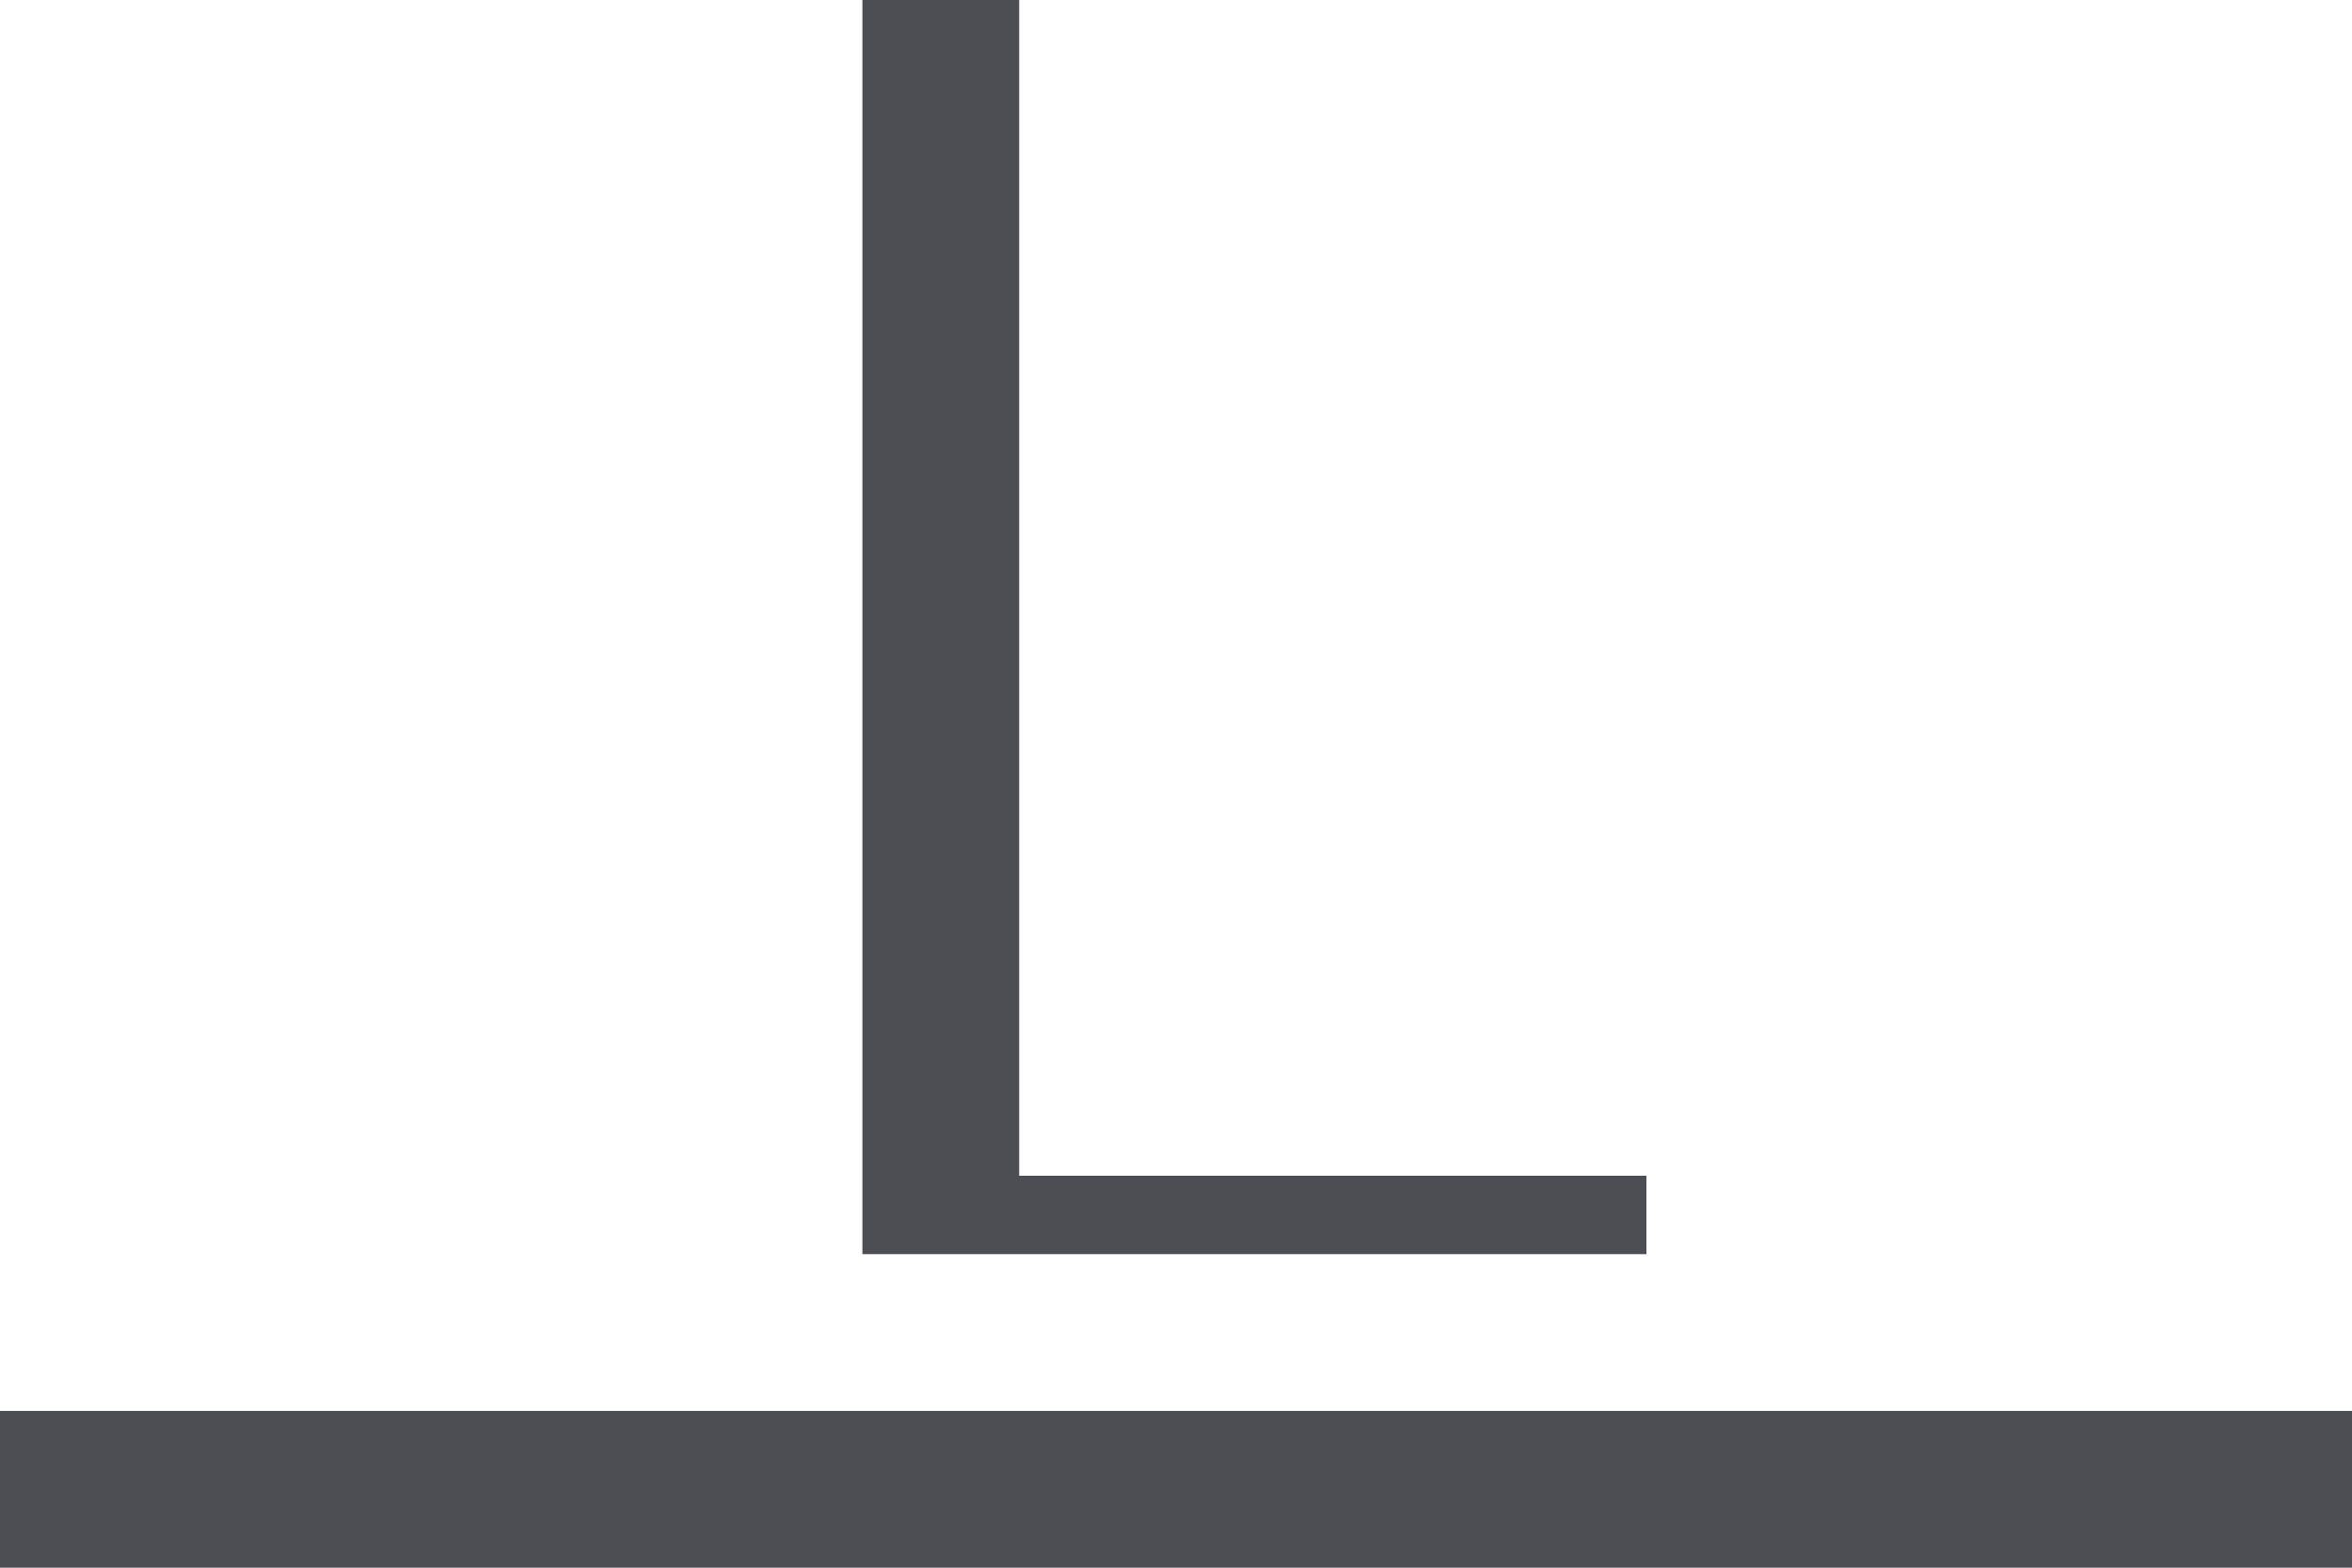
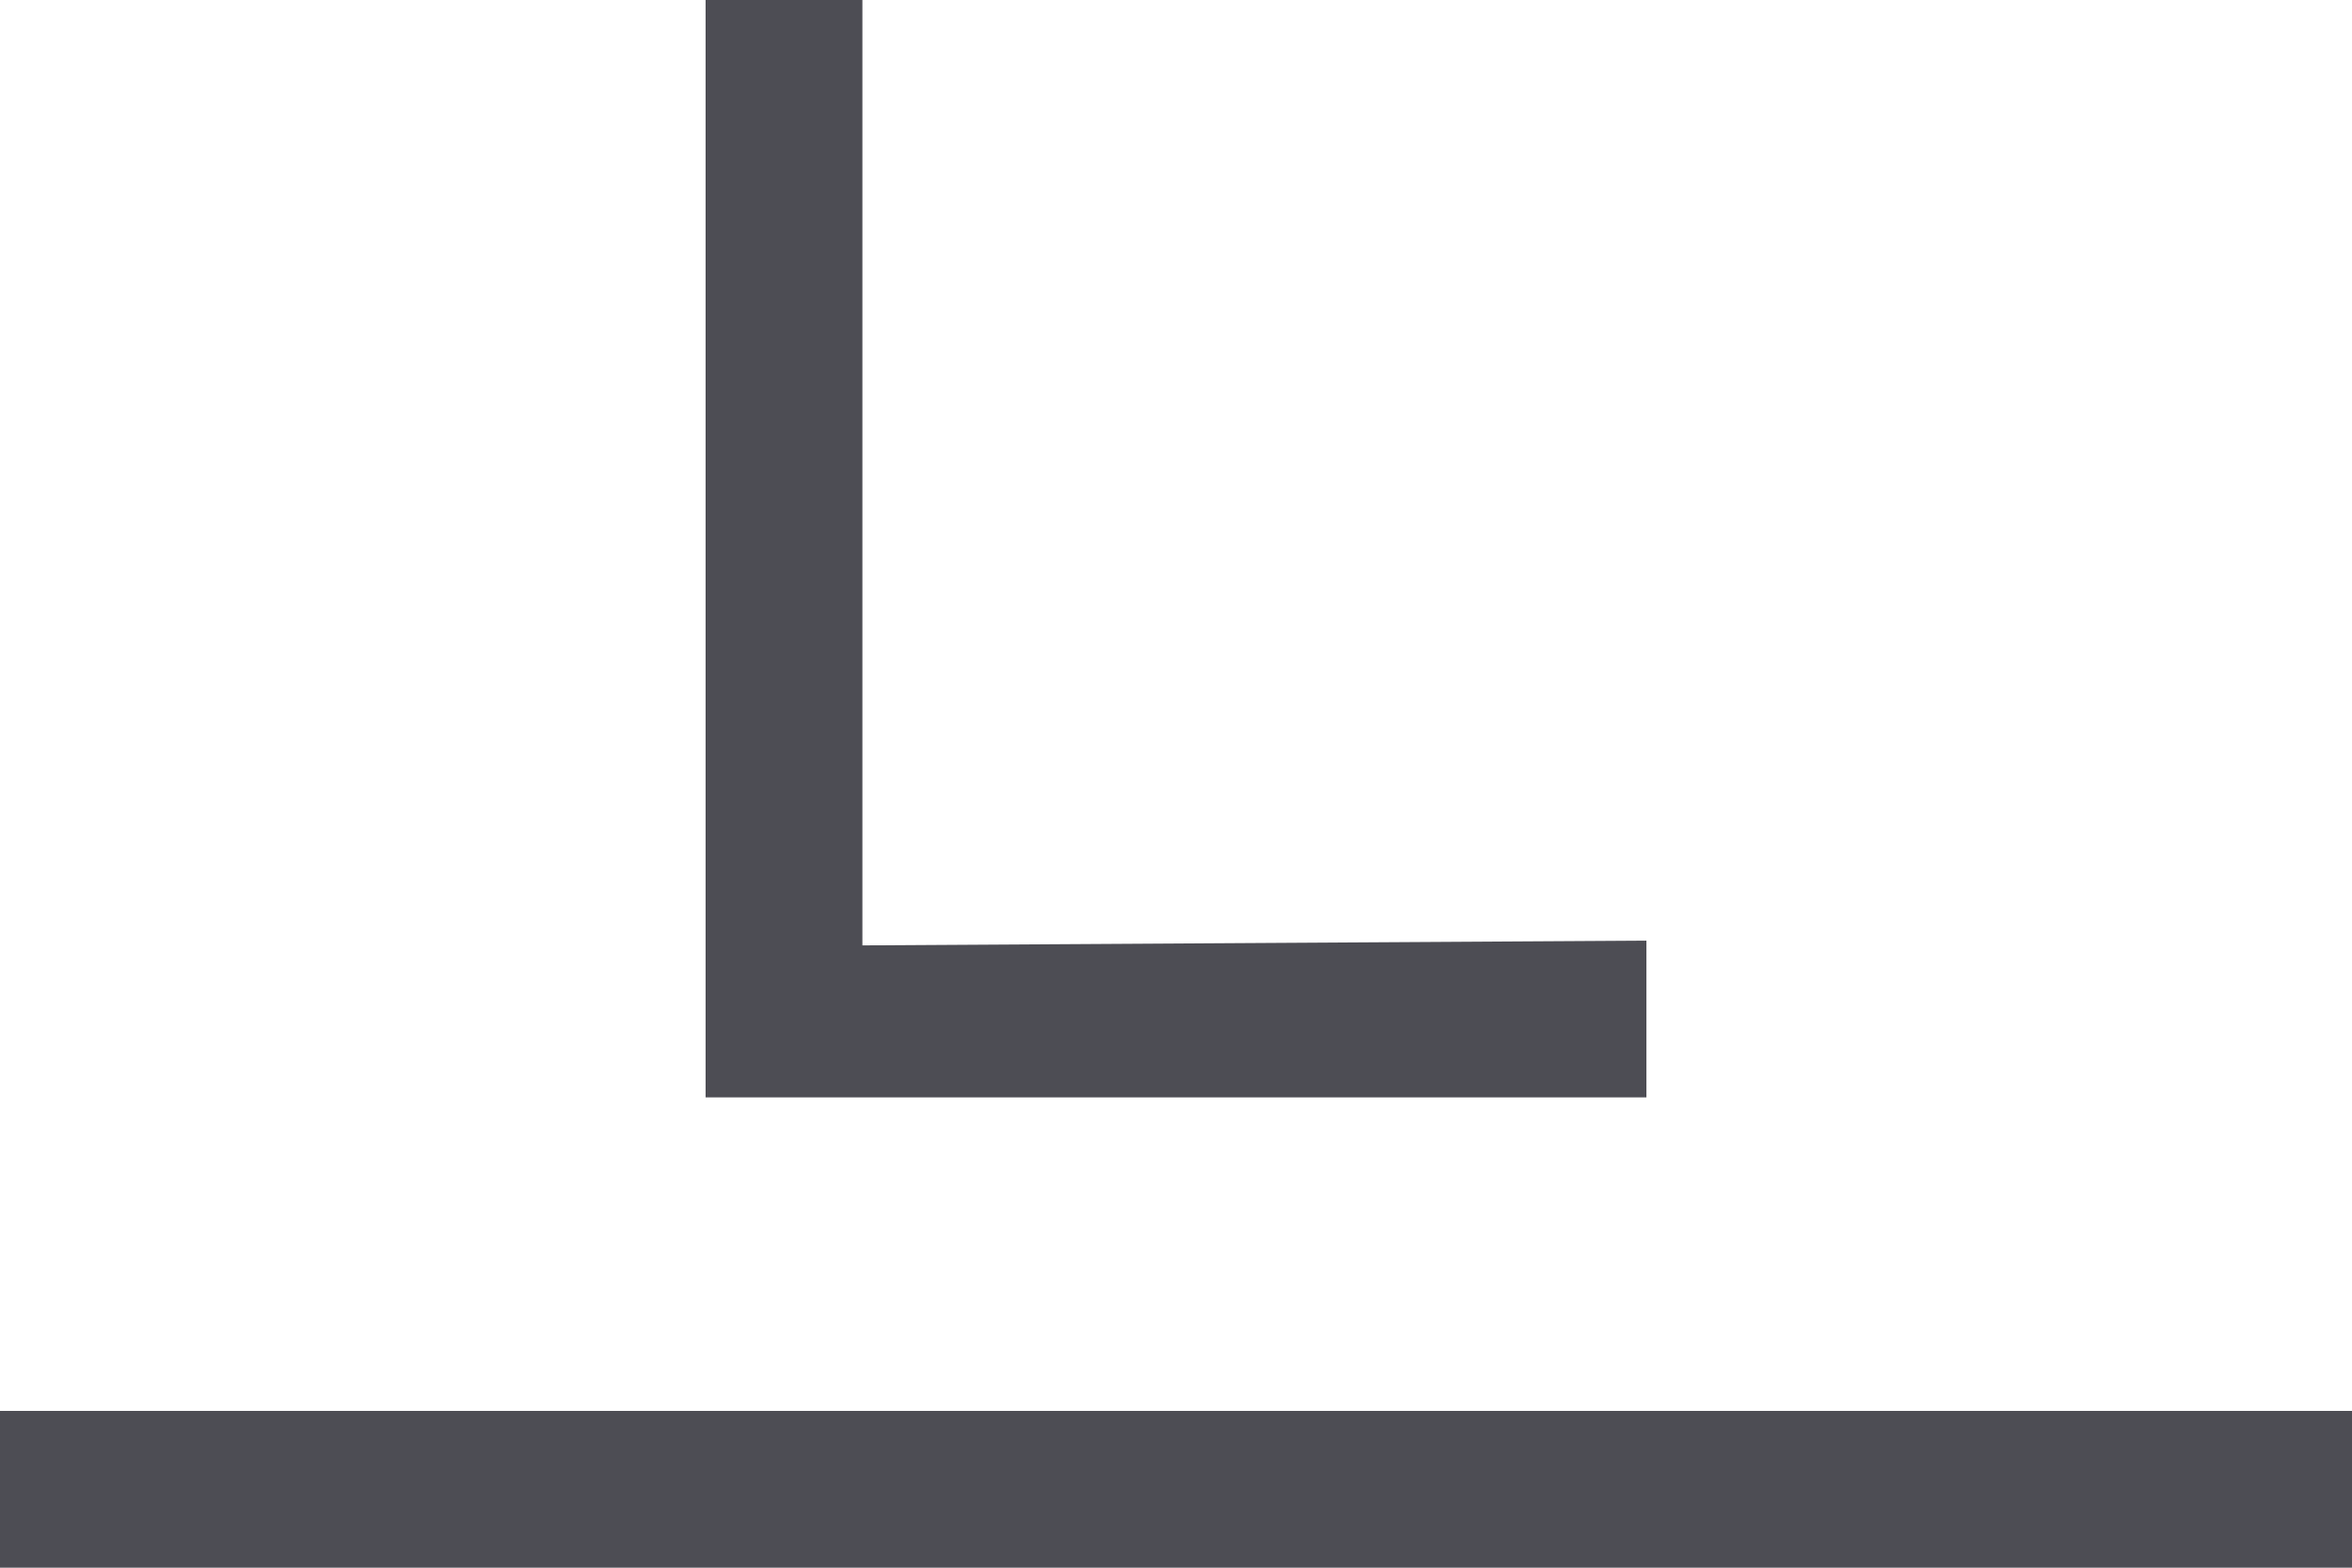
- <svg xmlns="http://www.w3.org/2000/svg" width="30px" height="20px" viewBox="0 0 30 20" version="1.1" id="svg2">
-   <defs id="defs8" />
-   <g id="Page-1" stroke="none" stroke-width="1" fill="none" fill-rule="evenodd">
-     <g id="trigger_low_disabled" transform="translate(1, -2)">
-       <g id="main">
-         <g id="gating-icons">
-           <g id="ic-up-right-snow-gray-l" transform="translate(14, 11) rotate(-180) translate(-14, -11) translate(0, -0)">
-             <g id="Group">
-               <path d="M28,1 L0,1" id="Line" stroke="#4D4D54" stroke-width="2" stroke-linecap="square" />
-               <path style="fill:#4d4d54;fill-rule:nonzero" d="M 8,5 8,4 18,4 18,20 16,20 16,5 Z" id="H" />
-             </g>
-           </g>
-         </g>
+ <svg xmlns="http://www.w3.org/2000/svg" width="30px" height="20px" viewBox="0 0 30 20" version="1.1">
+   <defs />
+   <g id="main" stroke="none" stroke-width="1" fill="none" fill-rule="evenodd">
+     <g id="gating-icons" transform="translate(-820, -500)">
+       <g id="ic-lo-gray" transform="translate(835, 509.5) scale(1, -1) translate(-835, -509.5) translate(821, 500)">
+         <polyline id="Line-Copy-13" stroke="#4D4D54" stroke-width="2" stroke-linecap="square" points="0 0 14 0 28 0" />
+         <polygon id="H" fill="#4D4D54" points="8 19 8 5 20 5 20 7 10 6.939 10 19" />
      </g>
    </g>
  </g>
</svg>
